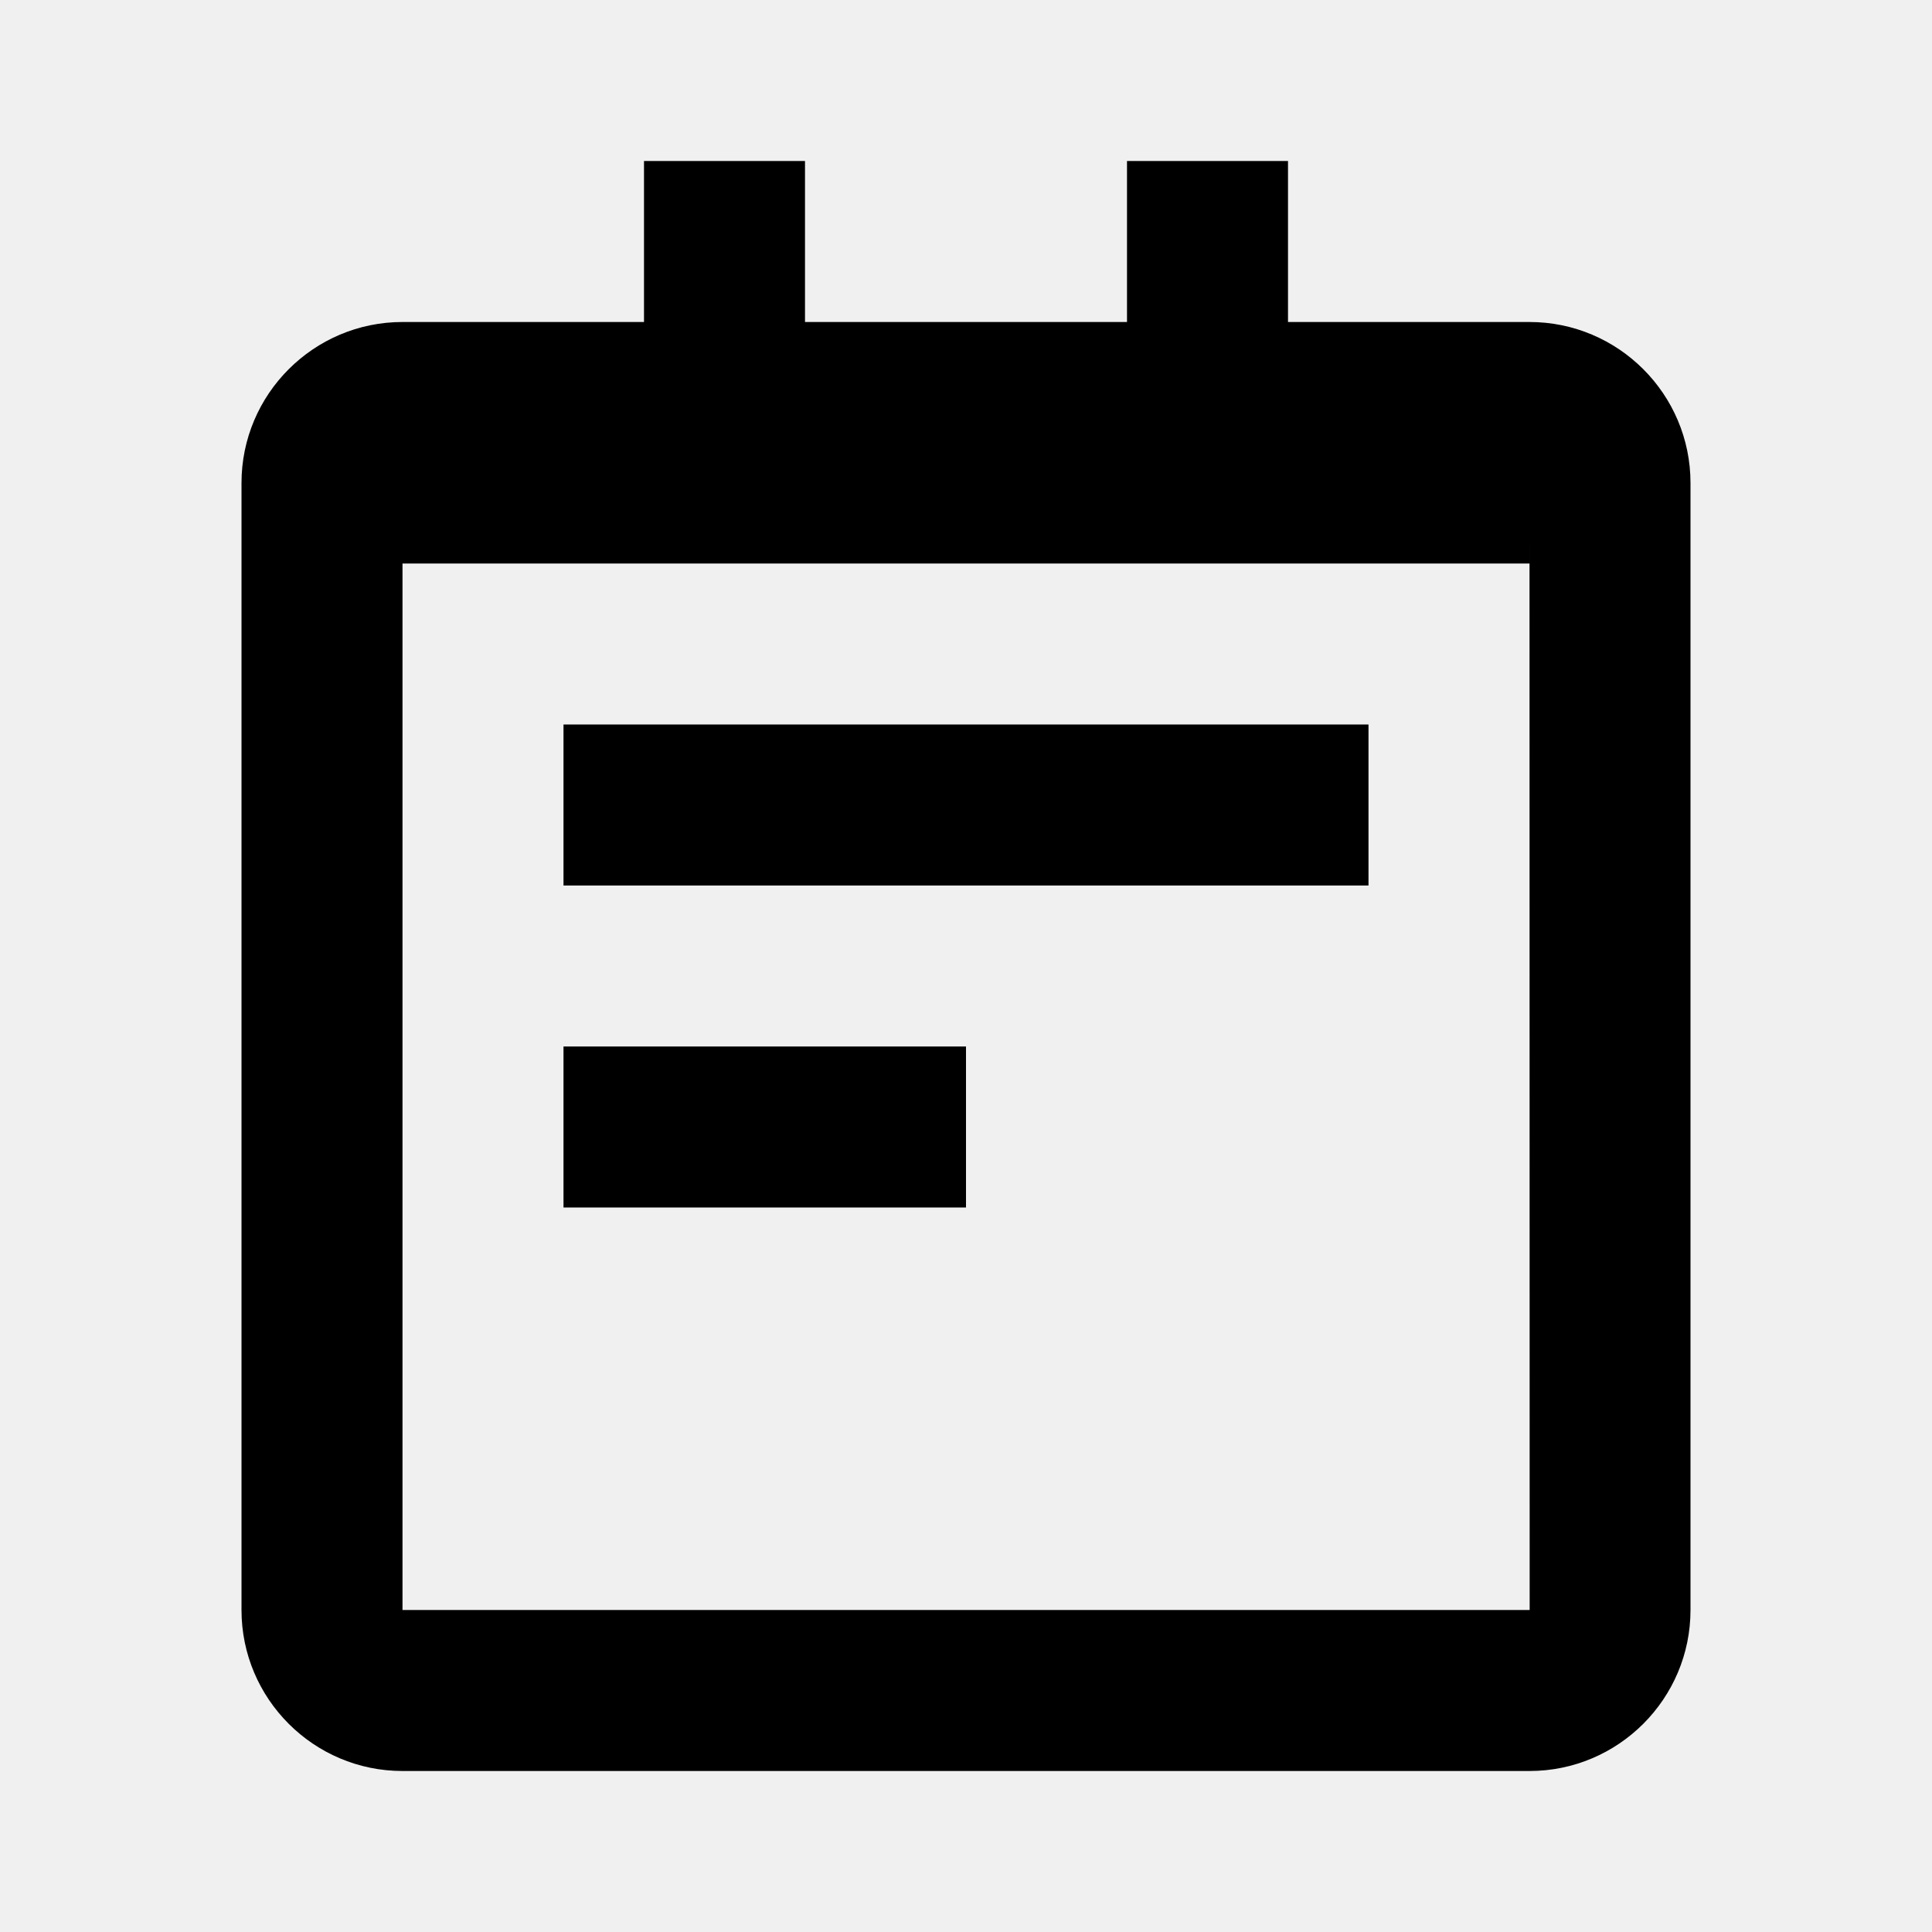
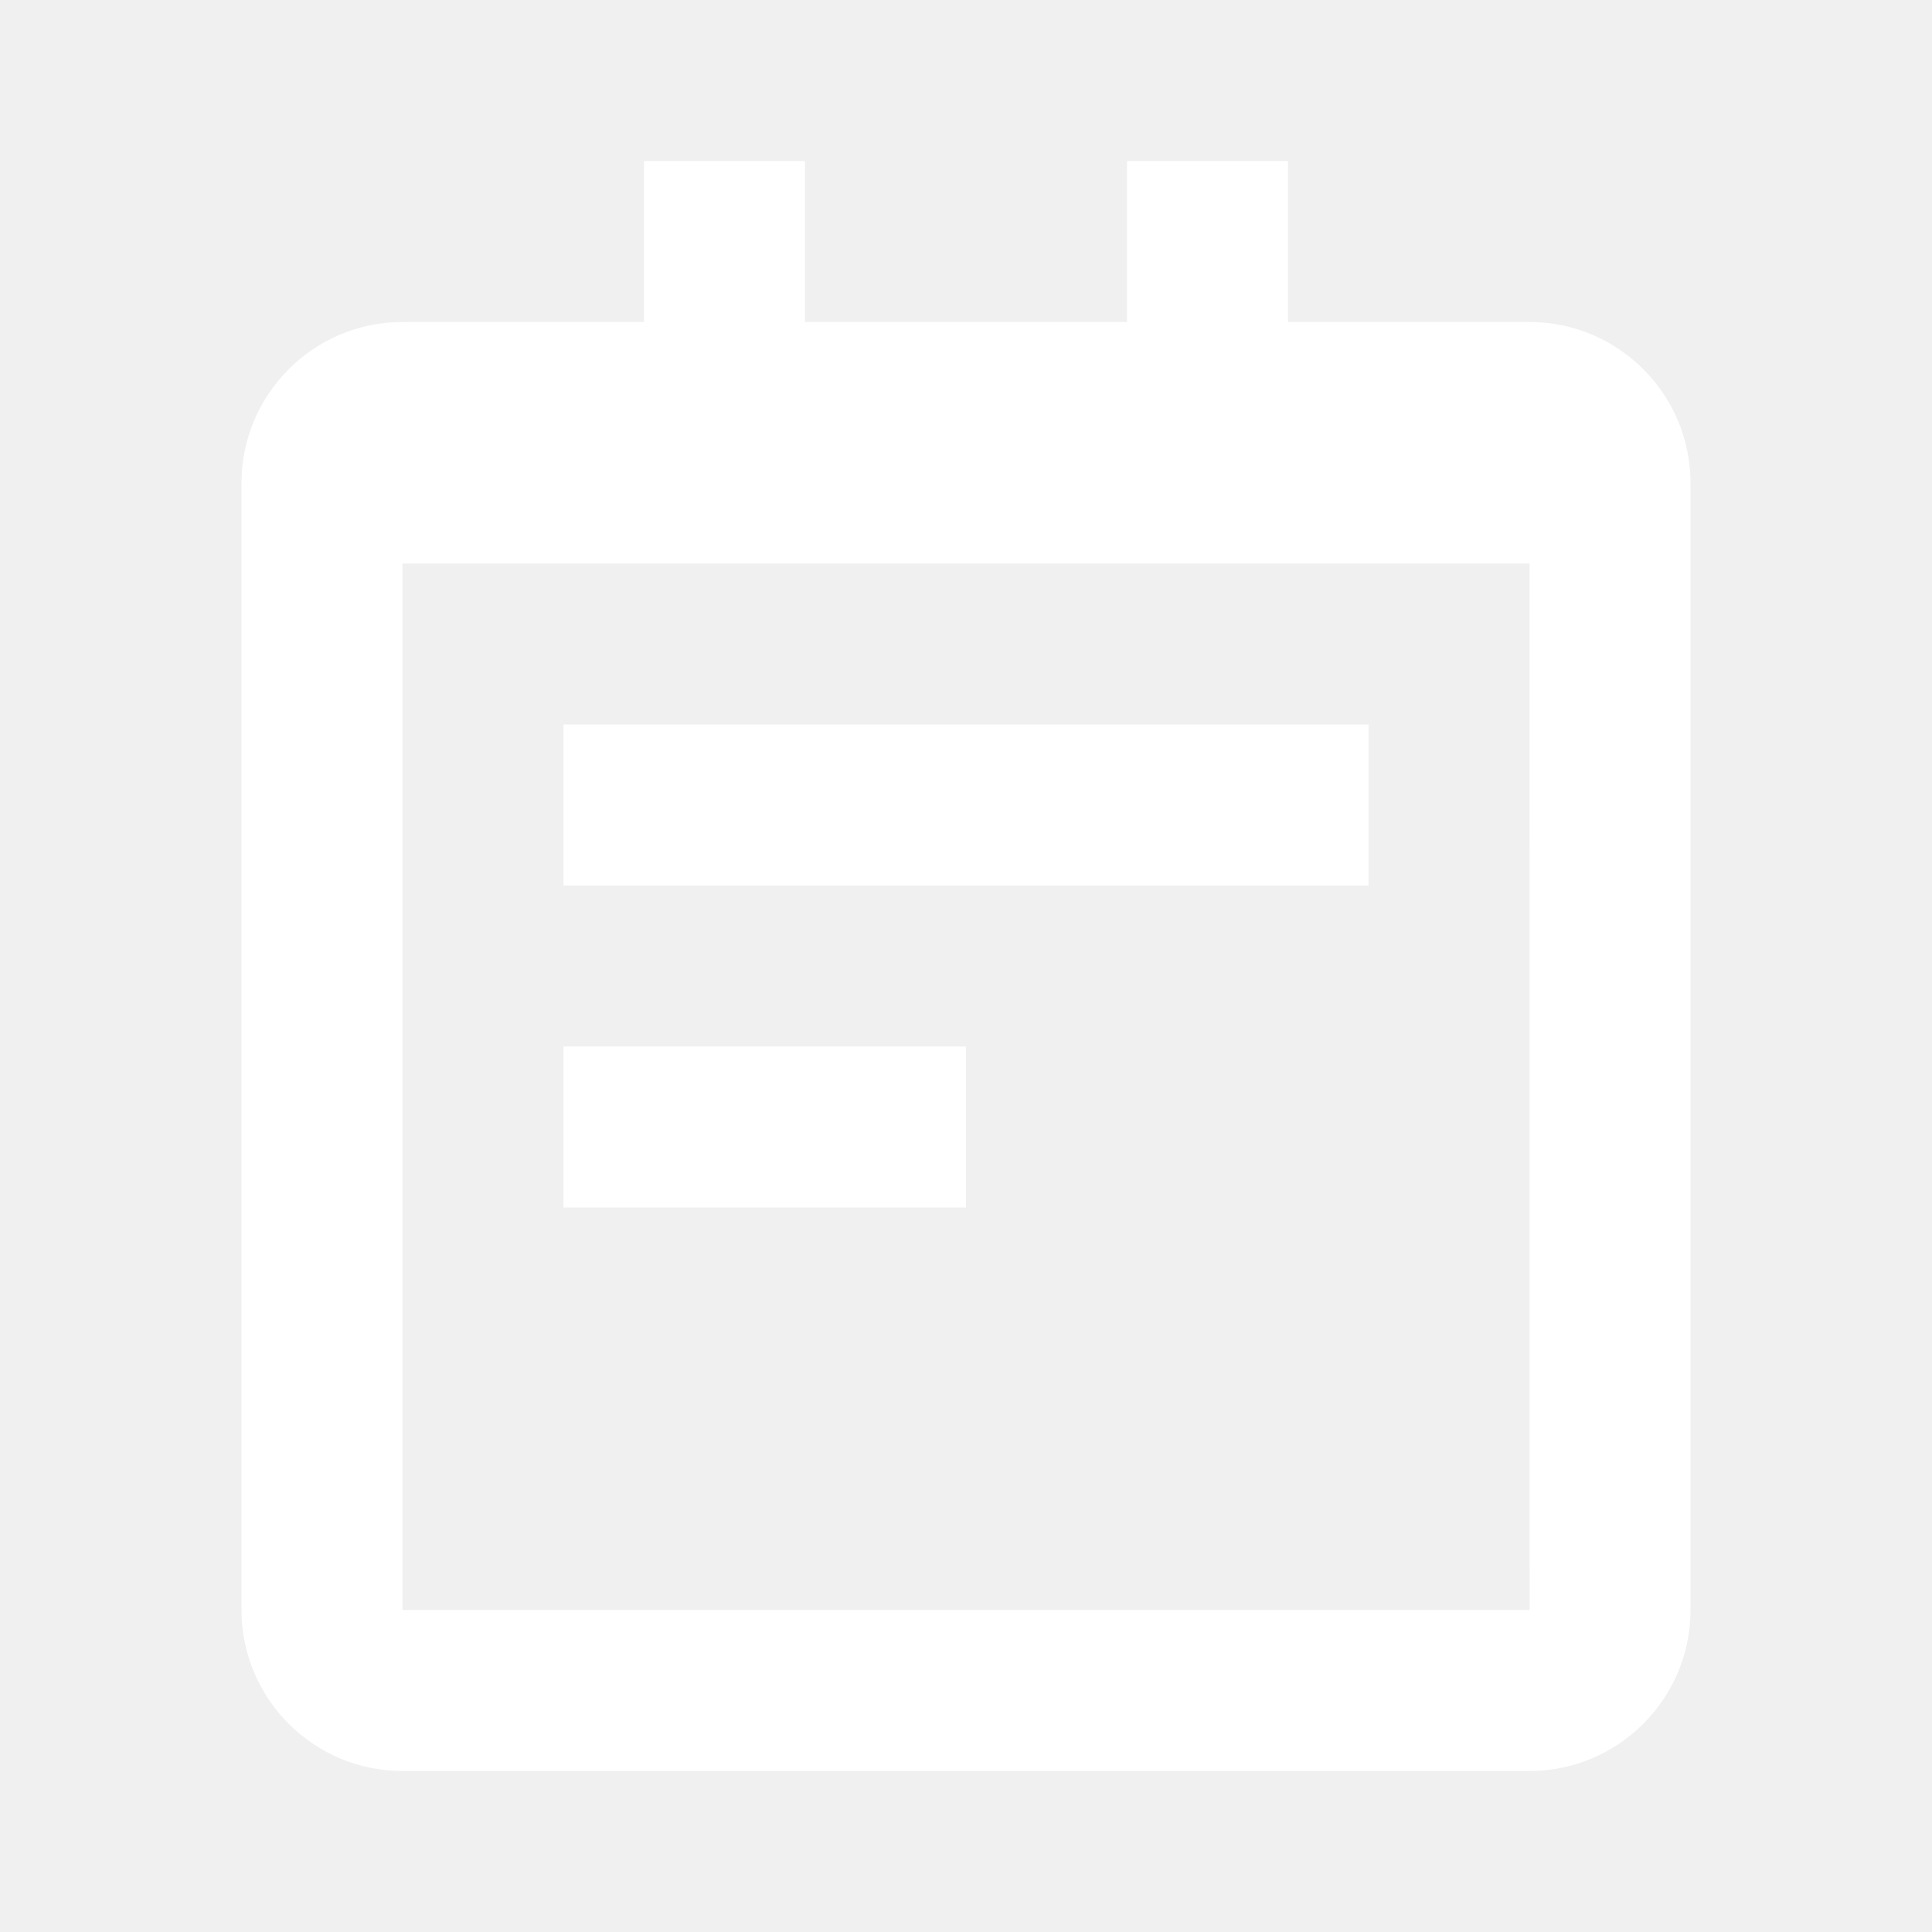
- <svg xmlns="http://www.w3.org/2000/svg" width="24" height="24" viewBox="0 0 24 24">
+ <svg xmlns="http://www.w3.org/2000/svg" width="24" height="24" fill="white" viewBox="0 0 24 24">
  <path d="M19 4h-3V2h-2v2h-4V2H8v2H5c-1.103 0-2 .897-2 2v14c0 1.103.897 2 2 2h14c1.103 0 2-.897 2-2V6c0-1.103-.897-2-2-2zM5 20V7h14V6l.002 14H5z" />
  <path d="M7 9h10v2H7zm0 4h5v2H7z" />
</svg>
